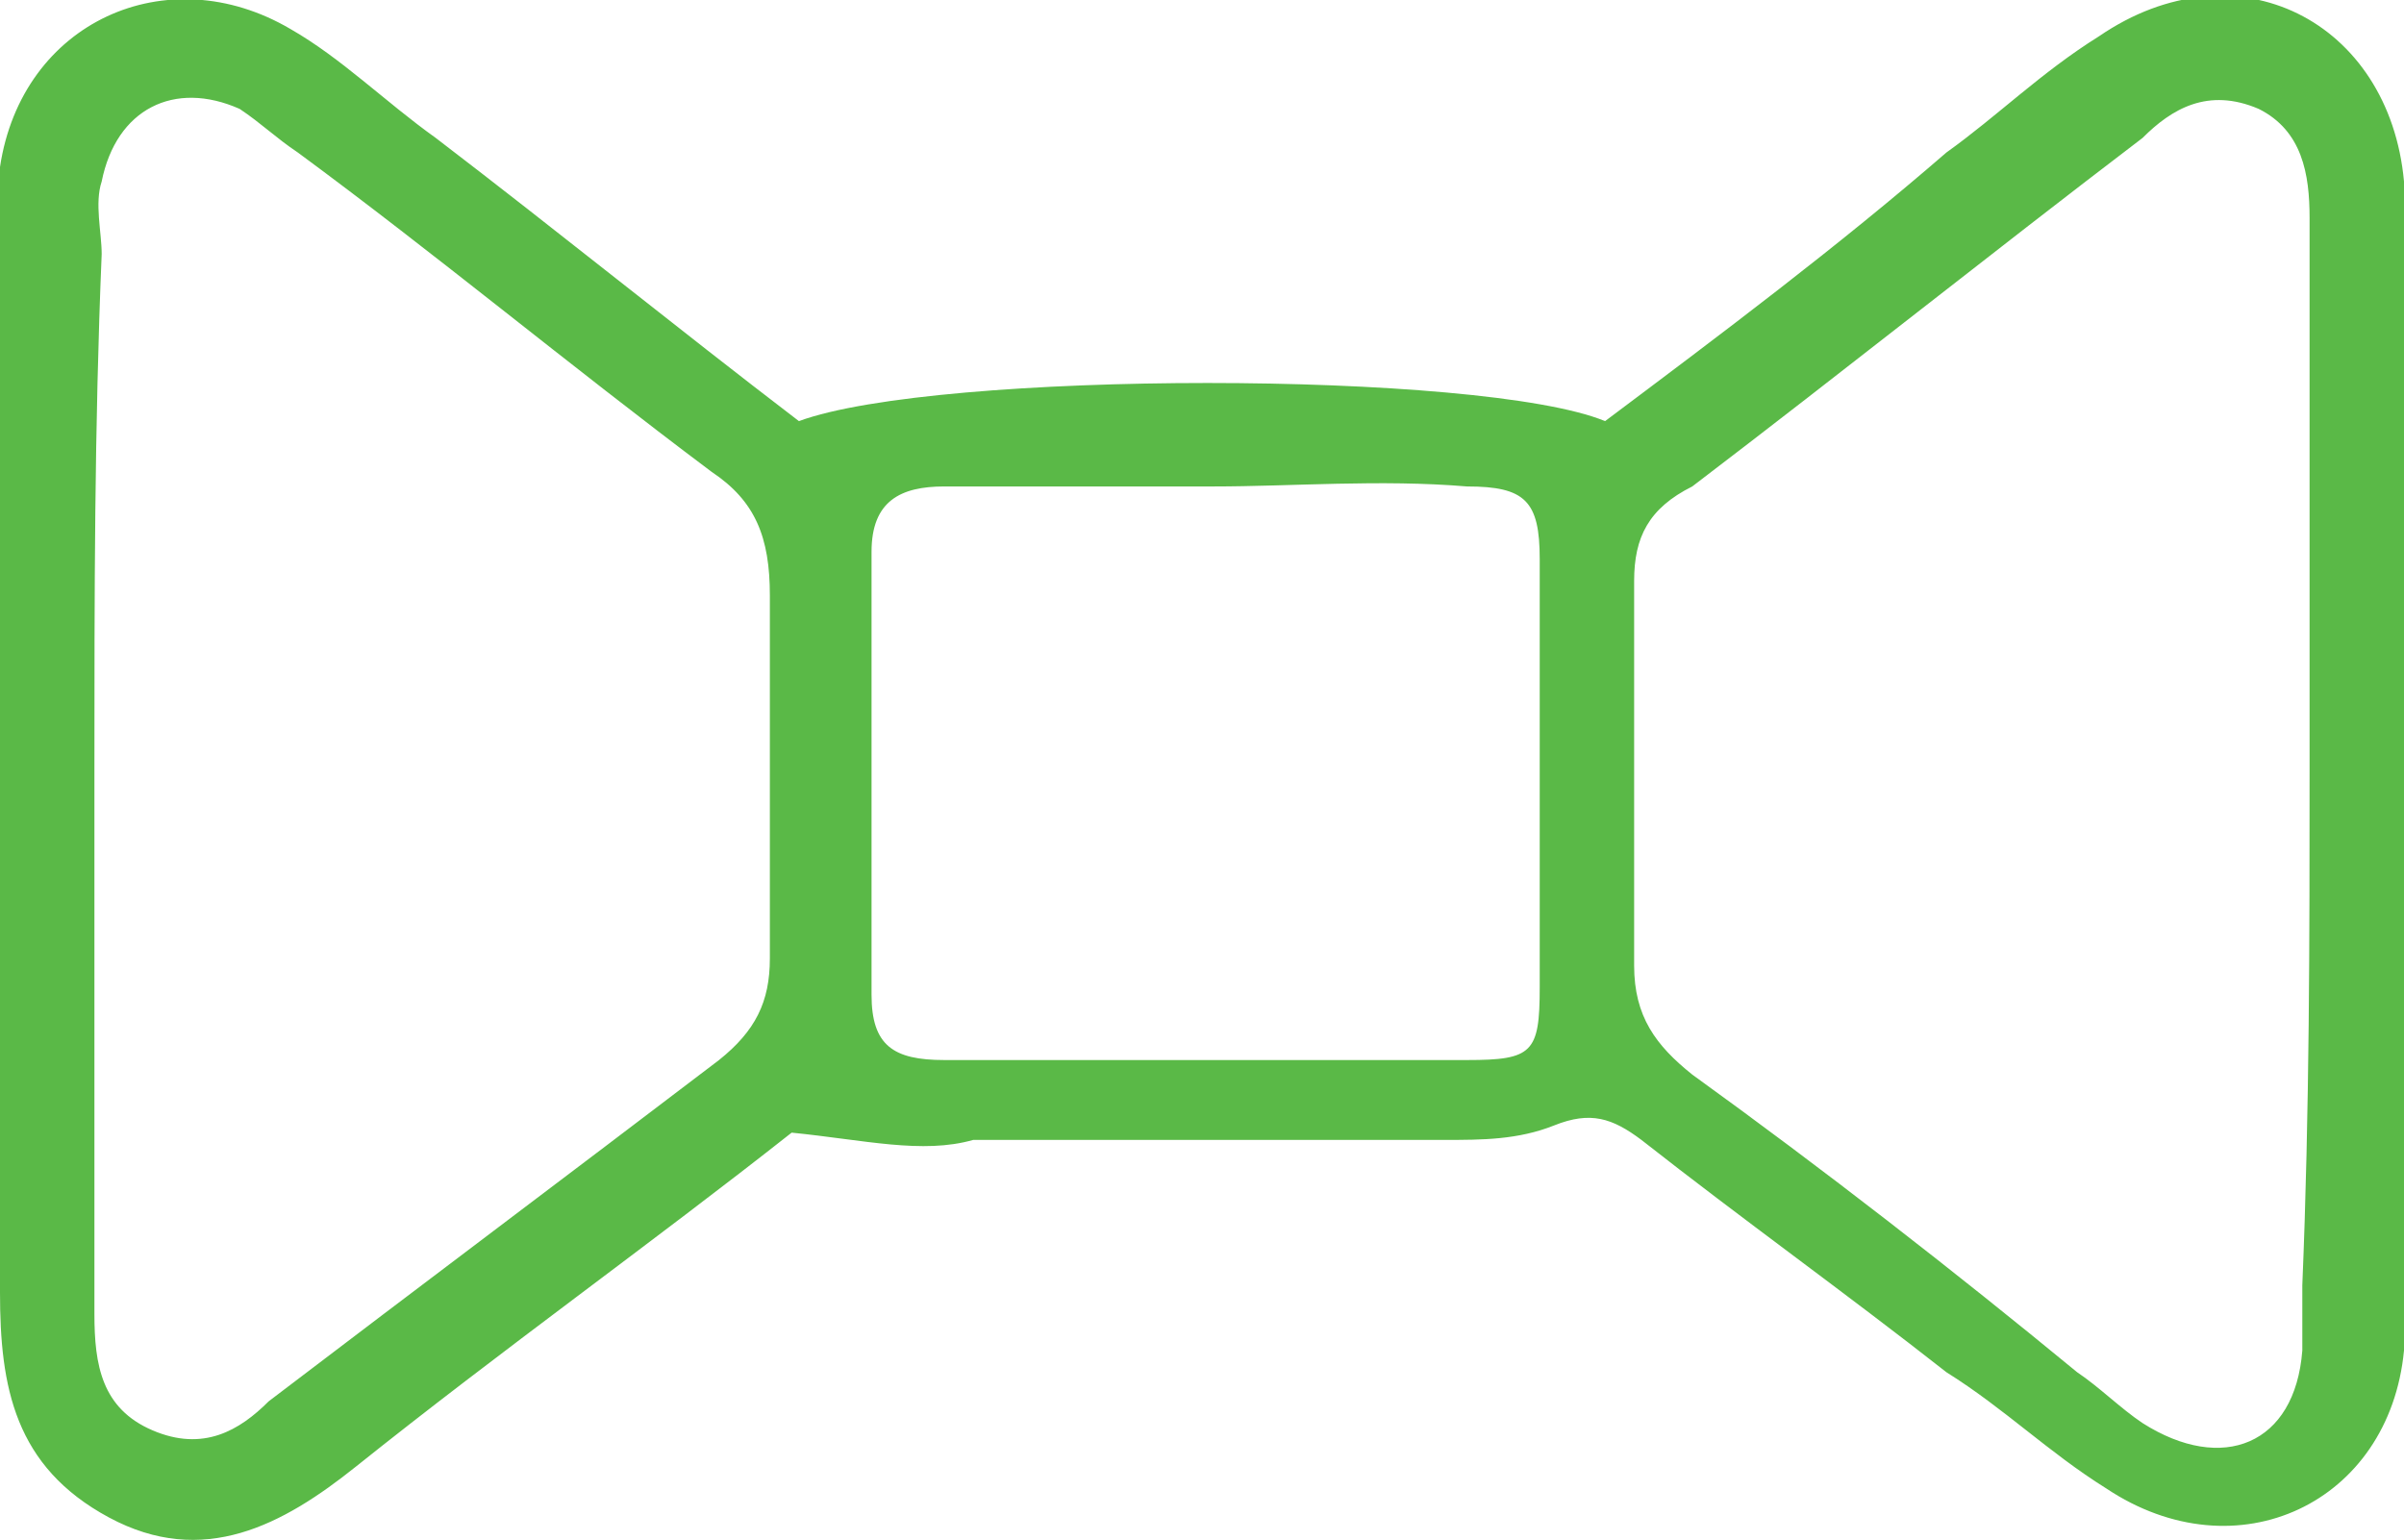
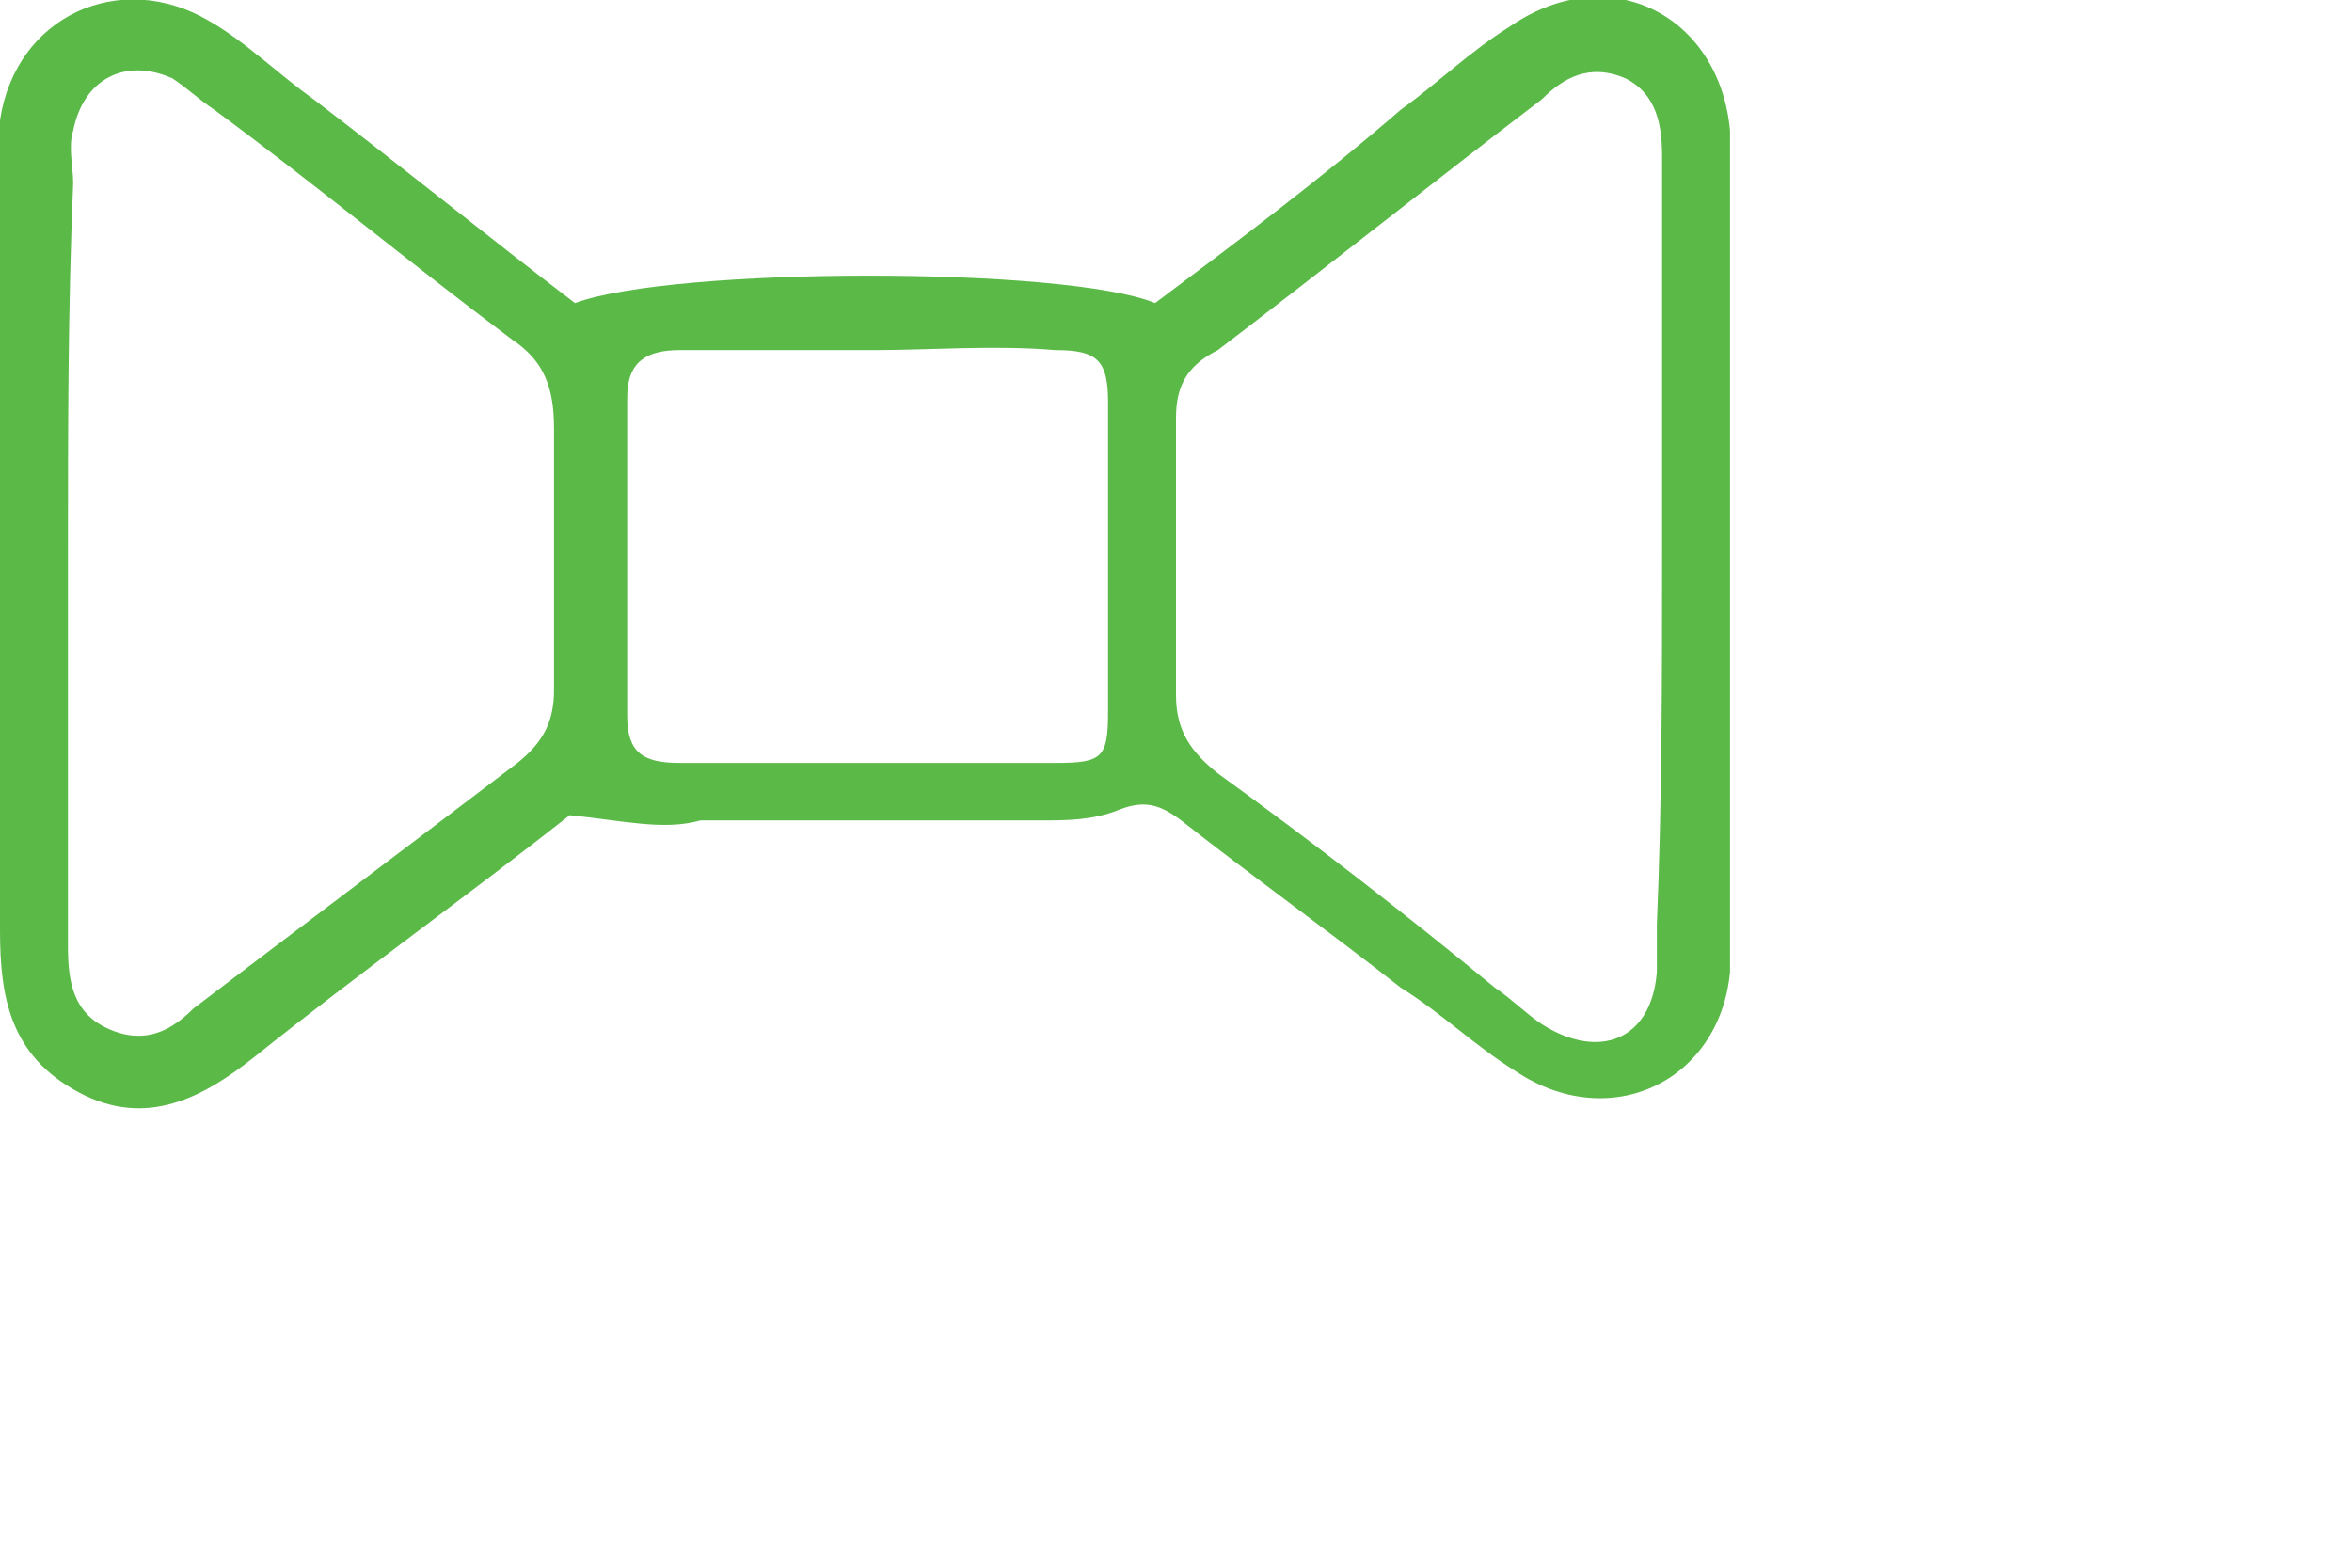
- <svg xmlns="http://www.w3.org/2000/svg" version="1.1" x="0px" y="0px" width="33.1px" height="21.2px" viewBox="0 0 33.1 21.2" style="enable-background:new 0 0 33.1 21.2;" xml:space="preserve">
-   <style type="text/css">
- 	.st0{fill:#5AB947;}
- </style>
-   <defs>
- </defs>
-   <path class="st0" d="M10.9,15.6c-1.9,1.5-4,3-6,4.6c-1,0.8-2.1,1.4-3.4,0.7C0.2,20.2,0,19.1,0,17.8C0,13,0,8.2,0,3.3  c0-0.3,0-0.7,0-1c0.3-2,2.3-2.9,4-1.9c0.7,0.4,1.3,1,2,1.5c1.7,1.3,3.3,2.6,5,3.9c1.9-0.7,9.4-0.7,11.1,0c1.6-1.2,3.2-2.4,4.7-3.7  c0.7-0.5,1.3-1.1,2.1-1.6c1.9-1.3,4-0.2,4.2,2c0,0.3,0,0.6,0,0.9c0,4.7,0,9.5,0,14.2c0,0.3,0,0.7,0,1c-0.2,2.1-2.3,3.1-4.1,1.9  c-0.8-0.5-1.4-1.1-2.2-1.6c-1.4-1.1-2.8-2.1-4.2-3.2c-0.4-0.3-0.7-0.4-1.2-0.2c-0.5,0.2-1,0.2-1.5,0.2c-2.2,0-4.3,0-6.5,0  C12.7,15.9,11.9,15.7,10.9,15.6z M31.8,10.6c0-2.5,0-5.1,0-7.6c0-0.6-0.1-1.2-0.7-1.5c-0.7-0.3-1.2,0-1.6,0.4  c-2.1,1.6-4.1,3.2-6.2,4.8C22.7,7,22.5,7.4,22.5,8c0,1.8,0,3.5,0,5.3c0,0.7,0.3,1.1,0.8,1.5c1.8,1.3,3.6,2.7,5.3,4.1  c0.3,0.2,0.6,0.5,0.9,0.7c1.1,0.7,2.1,0.3,2.2-1c0-0.3,0-0.6,0-0.9C31.8,15.3,31.8,12.9,31.8,10.6z M1.3,10.6c0,1.8,0,3.6,0,5.4  c0,0.7,0,1.4,0,2.1c0,0.7,0.1,1.3,0.8,1.6c0.7,0.3,1.2,0,1.6-0.4c2.1-1.6,4.1-3.1,6.2-4.7c0.5-0.4,0.7-0.8,0.7-1.4c0-1.7,0-3.4,0-5  c0-0.8-0.2-1.3-0.8-1.7C7.8,5,6,3.5,4.1,2.1C3.8,1.9,3.6,1.7,3.3,1.5C2.4,1.1,1.6,1.5,1.4,2.5c-0.1,0.3,0,0.7,0,1  C1.3,5.9,1.3,8.2,1.3,10.6z M16.7,6.7C16.7,6.7,16.7,6.7,16.7,6.7c-1.2,0-2.5,0-3.7,0c-0.6,0-1,0.2-1,0.9c0,2,0,4,0,6.1  c0,0.7,0.3,0.9,1,0.9c2.4,0,4.8,0,7.2,0c0.9,0,1-0.1,1-1c0-2,0-4,0-5.9c0-0.8-0.2-1-1-1C19,6.6,17.8,6.7,16.7,6.7z" />
+ <svg xmlns="http://www.w3.org/2000/svg" width="45" height="30">
+   <path d="M10.9 15.6c-1.9 1.5-4 3-6 4.6-1 .8-2.1 1.4-3.4.7C.2 20.2 0 19.1 0 17.8V3.3v-1C.3.3 2.3-.6 4 .4c.7.4 1.3 1 2 1.5 1.7 1.3 3.3 2.6 5 3.9 1.9-.7 9.4-.7 11.1 0 1.6-1.2 3.2-2.4 4.7-3.7.7-.5 1.3-1.1 2.1-1.6 1.9-1.3 4-.2 4.2 2v16.1c-.2 2.1-2.3 3.1-4.1 1.9-.8-.5-1.4-1.1-2.2-1.6-1.4-1.1-2.8-2.1-4.2-3.2-.4-.3-.7-.4-1.2-.2s-1 .2-1.5.2h-6.5c-.7.2-1.5 0-2.5-.1zm20.9-5V3c0-.6-.1-1.2-.7-1.5-.7-.3-1.2 0-1.6.4-2.1 1.6-4.1 3.2-6.2 4.8-.6.3-.8.7-.8 1.3v5.3c0 .7.3 1.1.8 1.5 1.8 1.3 3.6 2.7 5.3 4.1.3.2.6.5.9.7 1.1.7 2.1.3 2.2-1v-.9c.1-2.4.1-4.8.1-7.1zm-30.5 0v7.5c0 .7.1 1.3.8 1.6.7.3 1.2 0 1.6-.4 2.1-1.6 4.1-3.1 6.2-4.7.5-.4.7-.8.7-1.4v-5c0-.8-.2-1.3-.8-1.7-2-1.5-3.8-3-5.7-4.4-.3-.2-.5-.4-.8-.6-.9-.4-1.7 0-1.9 1-.1.3 0 .7 0 1-.1 2.4-.1 4.7-.1 7.1zm15.4-3.9H13c-.6 0-1 .2-1 .9v6.1c0 .7.3.9 1 .9h7.2c.9 0 1-.1 1-1V7.7c0-.8-.2-1-1-1-1.2-.1-2.4 0-3.5 0z" fill="#5ab947" />
</svg>
